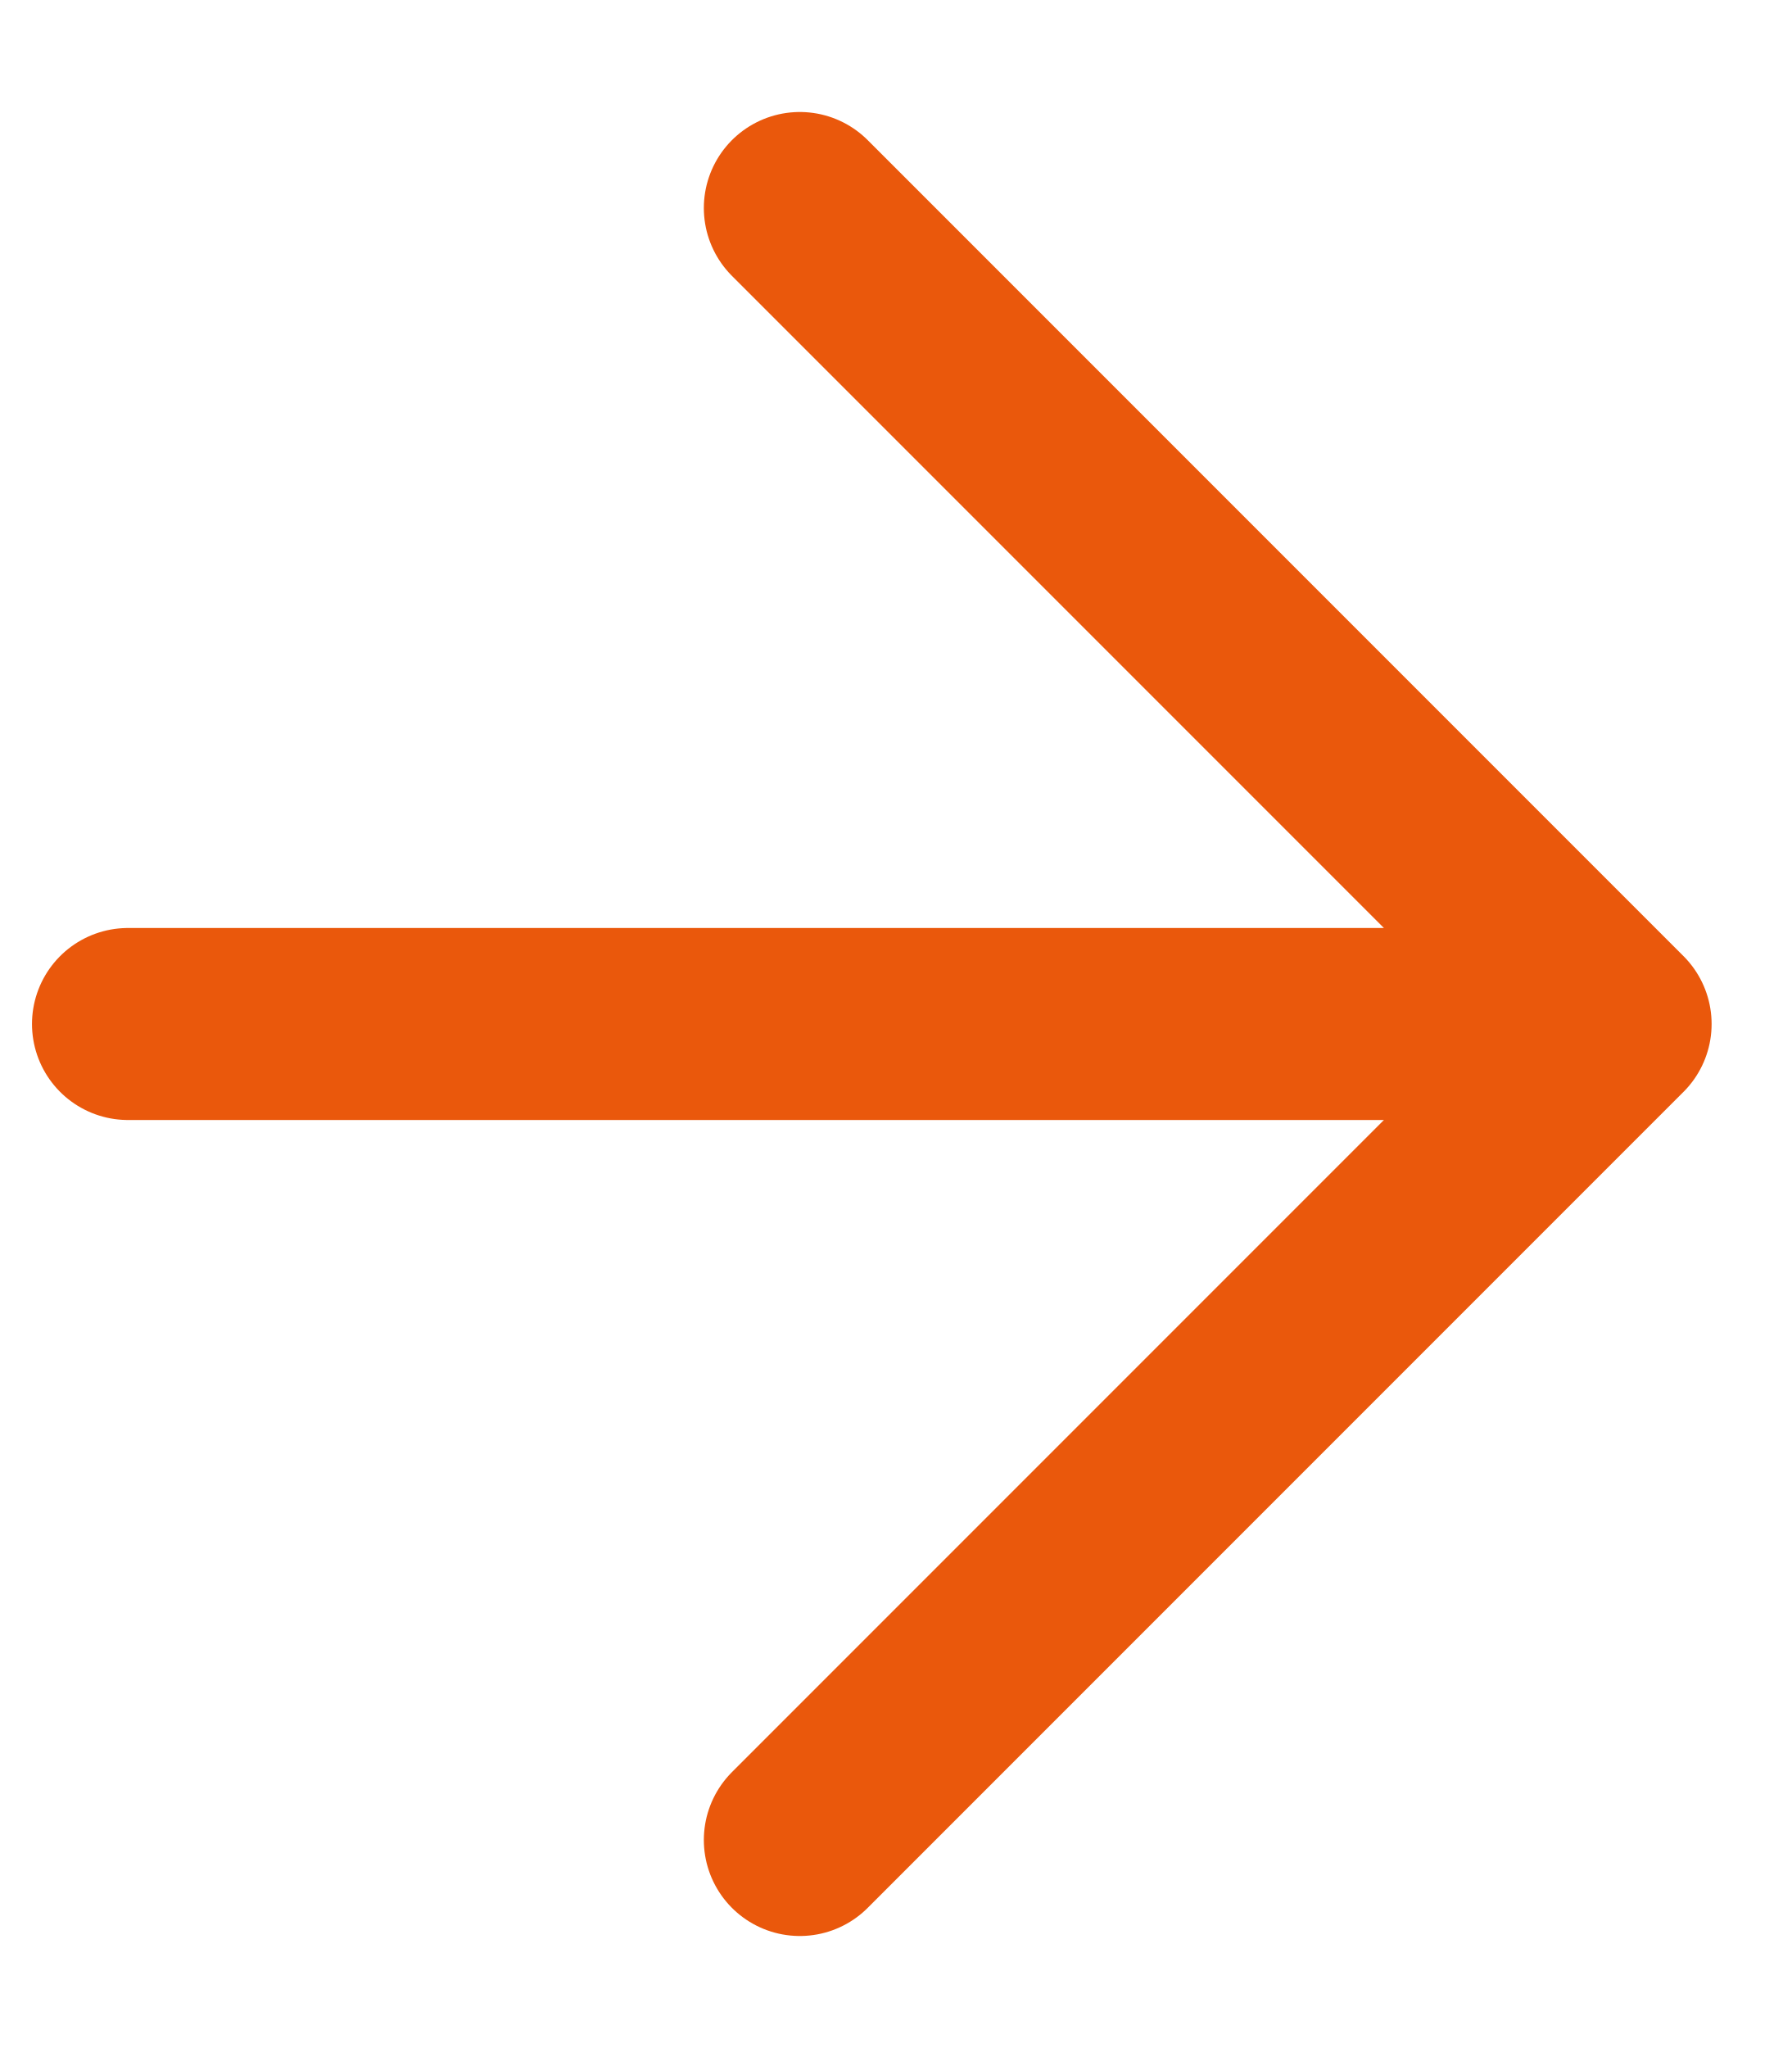
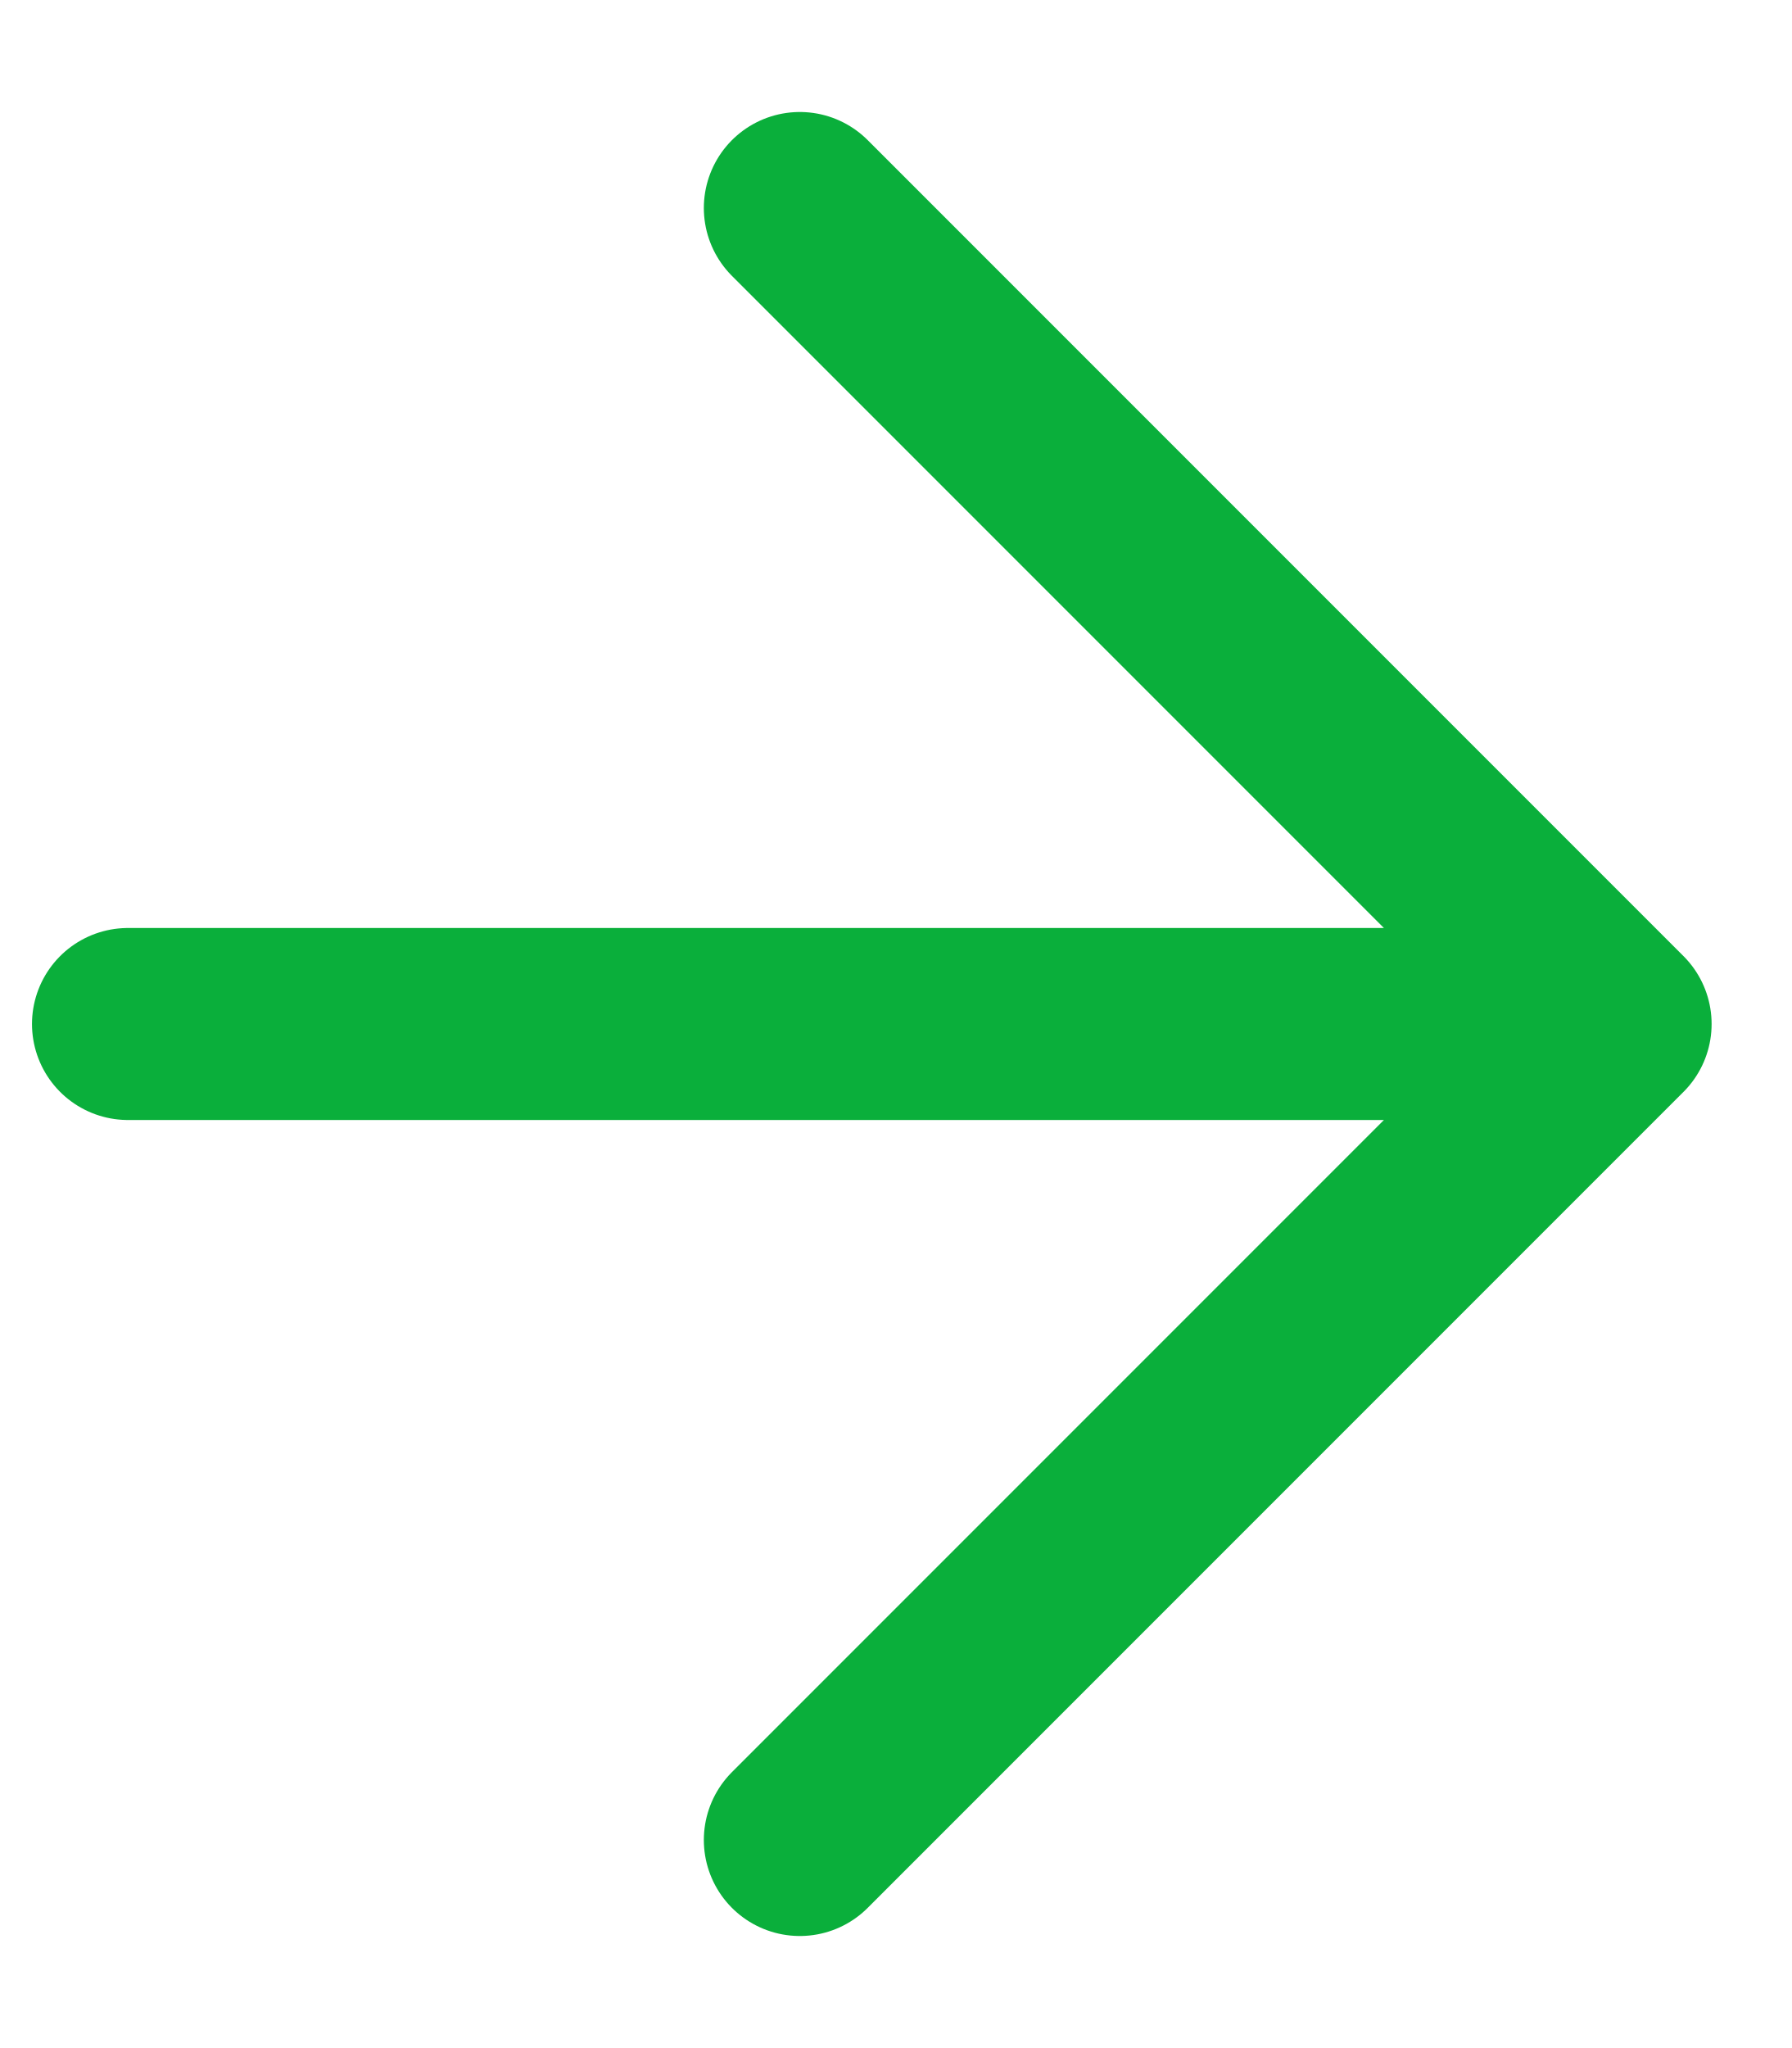
<svg xmlns="http://www.w3.org/2000/svg" width="14" height="16" viewBox="0 0 14 16" fill="none">
-   <path d="M1 8H12.625M12.625 8L6.25 1.625M12.625 8L6.25 14.375" stroke="#EA580C" stroke-width="1.5" stroke-linecap="round" stroke-linejoin="round" />
+   <path d="M1 8H12.625M12.625 8L6.25 1.625M12.625 8L6.25 14.375" stroke="#0AAF3B" stroke-width="1.5" stroke-linecap="round" stroke-linejoin="round" />
</svg>
